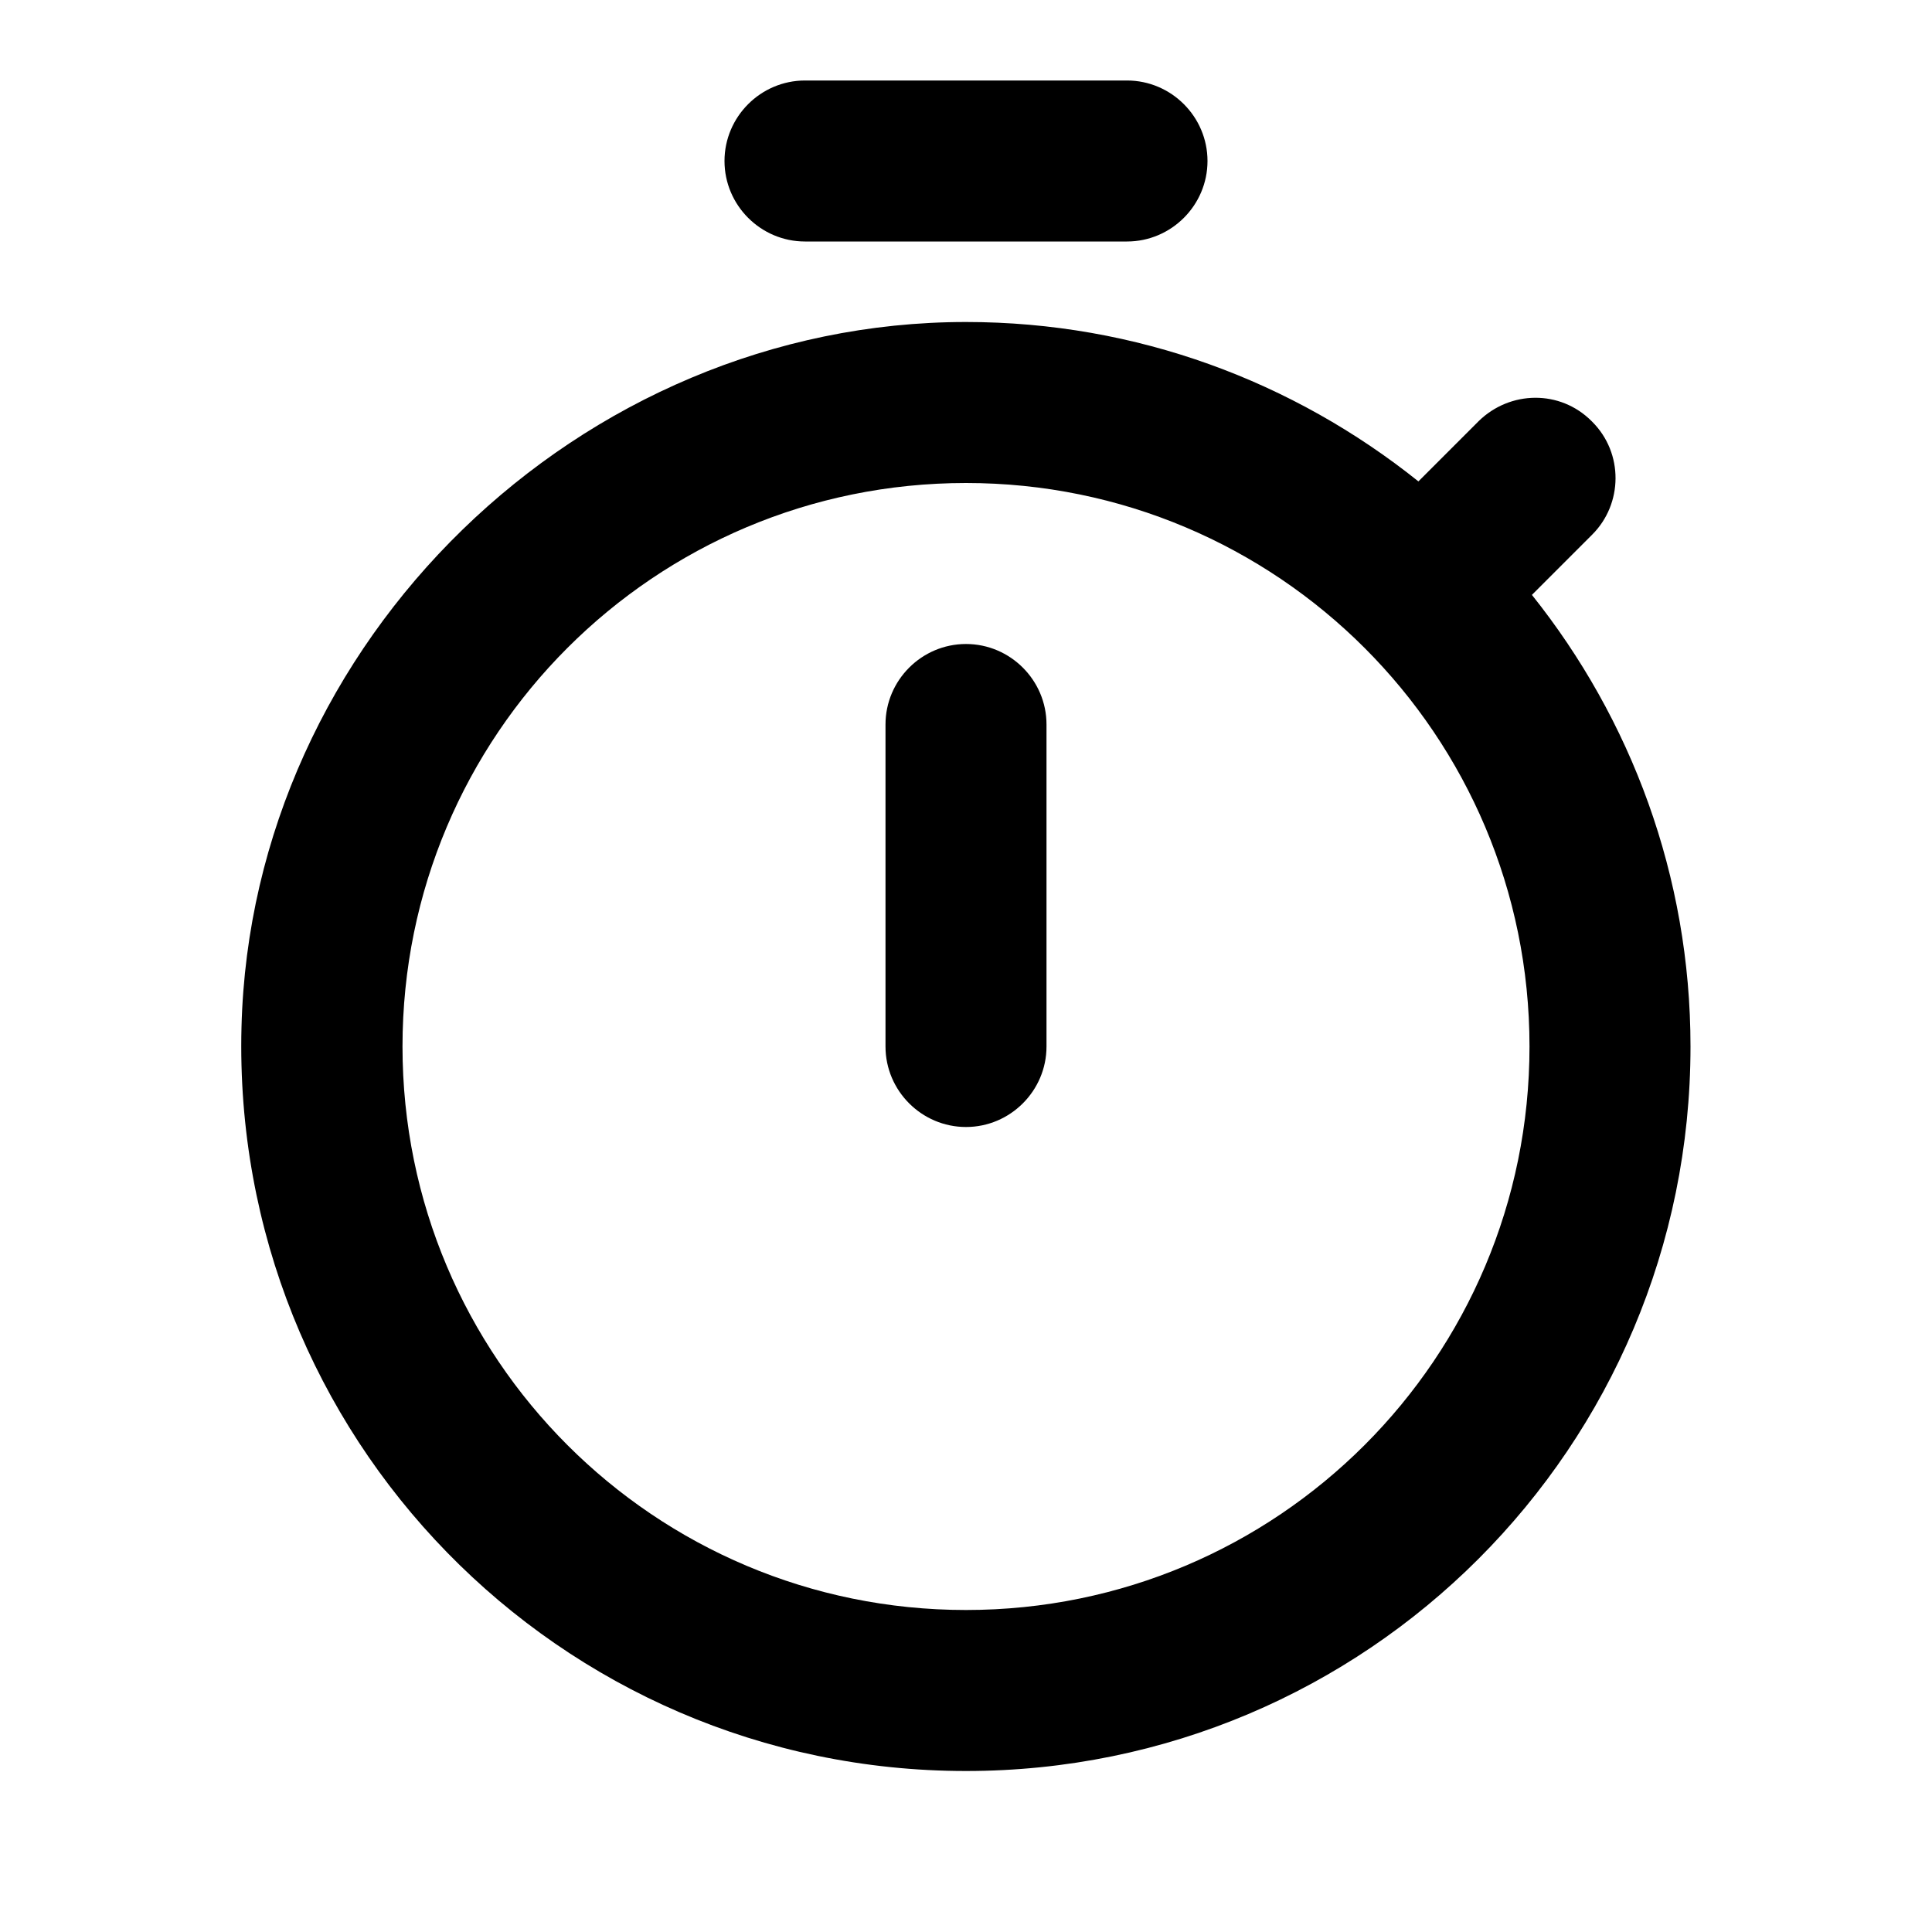
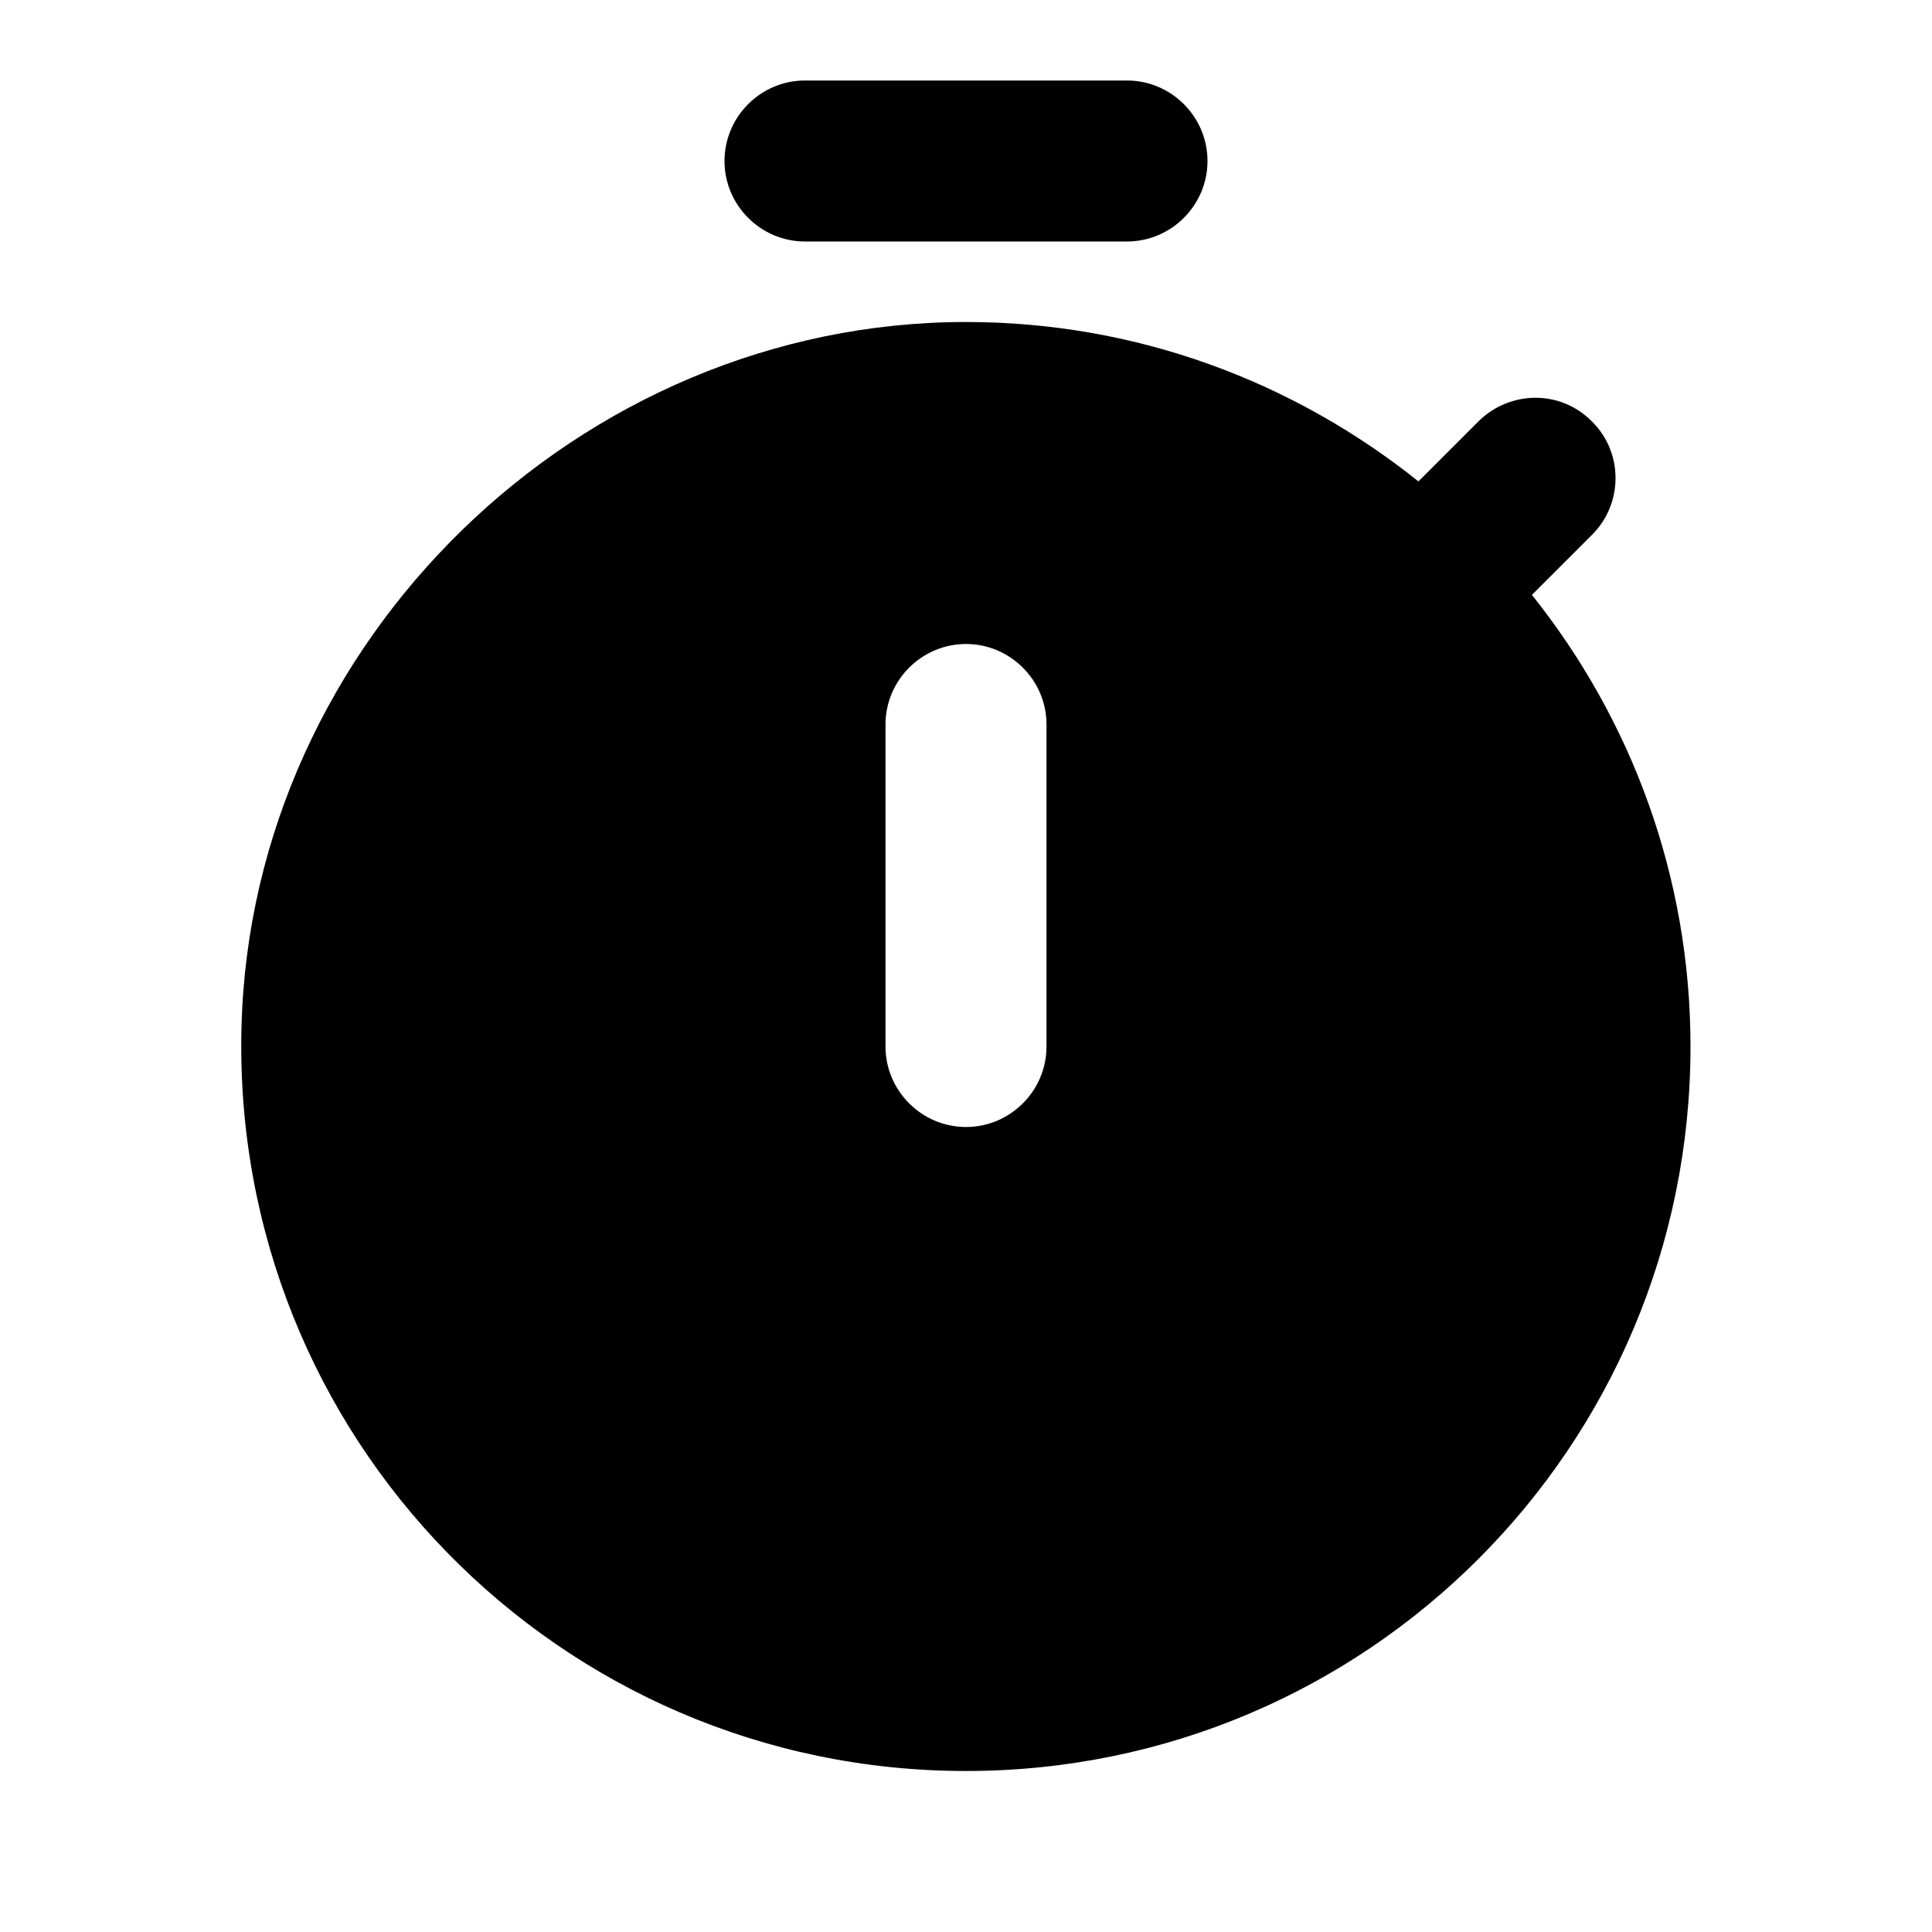
- <svg xmlns="http://www.w3.org/2000/svg" height="24" viewBox="0 0 24 24" width="24">
-   <path d="M0 0h24v24H0V0z" fill="none" />
-   <path d="M14 1h-4c-.55 0-1 .45-1 1s.45 1 1 1h4c.55 0 1-.45 1-1s-.45-1-1-1zm-2 13c.55 0 1-.45 1-1V9c0-.55-.45-1-1-1s-1 .45-1 1v4c0 .55.45 1 1 1zm7.03-6.61l.75-.75c.38-.38.39-1.01 0-1.4l-.01-.01c-.39-.39-1.01-.38-1.4 0l-.75.75C16.07 4.74 14.12 4 12 4c-4.8 0-8.88 3.96-9 8.76C2.87 17.84 6.94 22 12 22c4.98 0 9-4.03 9-9 0-2.12-.74-4.07-1.97-5.61zM12 20c-3.87 0-7-3.13-7-7s3.13-7 7-7 7 3.13 7 7-3.13 7-7 7z" />
+ <svg xmlns="http://www.w3.org/2000/svg" enable-background="new 0 0 24 24" height="24" viewBox="0 0 24 24" width="24">
+   <g>
+     <rect fill="none" height="24" width="24" />
+     <rect fill="none" height="24" width="24" />
+   </g>
+   <g>
+     <g>
+       <path d="M10,3h4c0.55,0,1-0.45,1-1c0-0.55-0.45-1-1-1h-4C9.45,1,9,1.45,9,2C9,2.55,9.45,3,10,3z" />
+       <path d="M19.03,7.39l0.75-0.75c0.38-0.38,0.39-1.01,0-1.4c0,0-0.01-0.01-0.01-0.01c-0.39-0.39-1.01-0.38-1.4,0l-0.75,0.75 C16.07,4.74,14.12,4,12,4c-4.8,0-8.88,3.96-9,8.76C2.87,17.84,6.94,22,12,22c4.98,0,9-4.03,9-9C21,10.88,20.26,8.93,19.03,7.39z M13,13c0,0.55-0.45,1-1,1s-1-0.45-1-1V9c0-0.55,0.45-1,1-1s1,0.45,1,1V13z" />
+     </g>
+   </g>
</svg>
